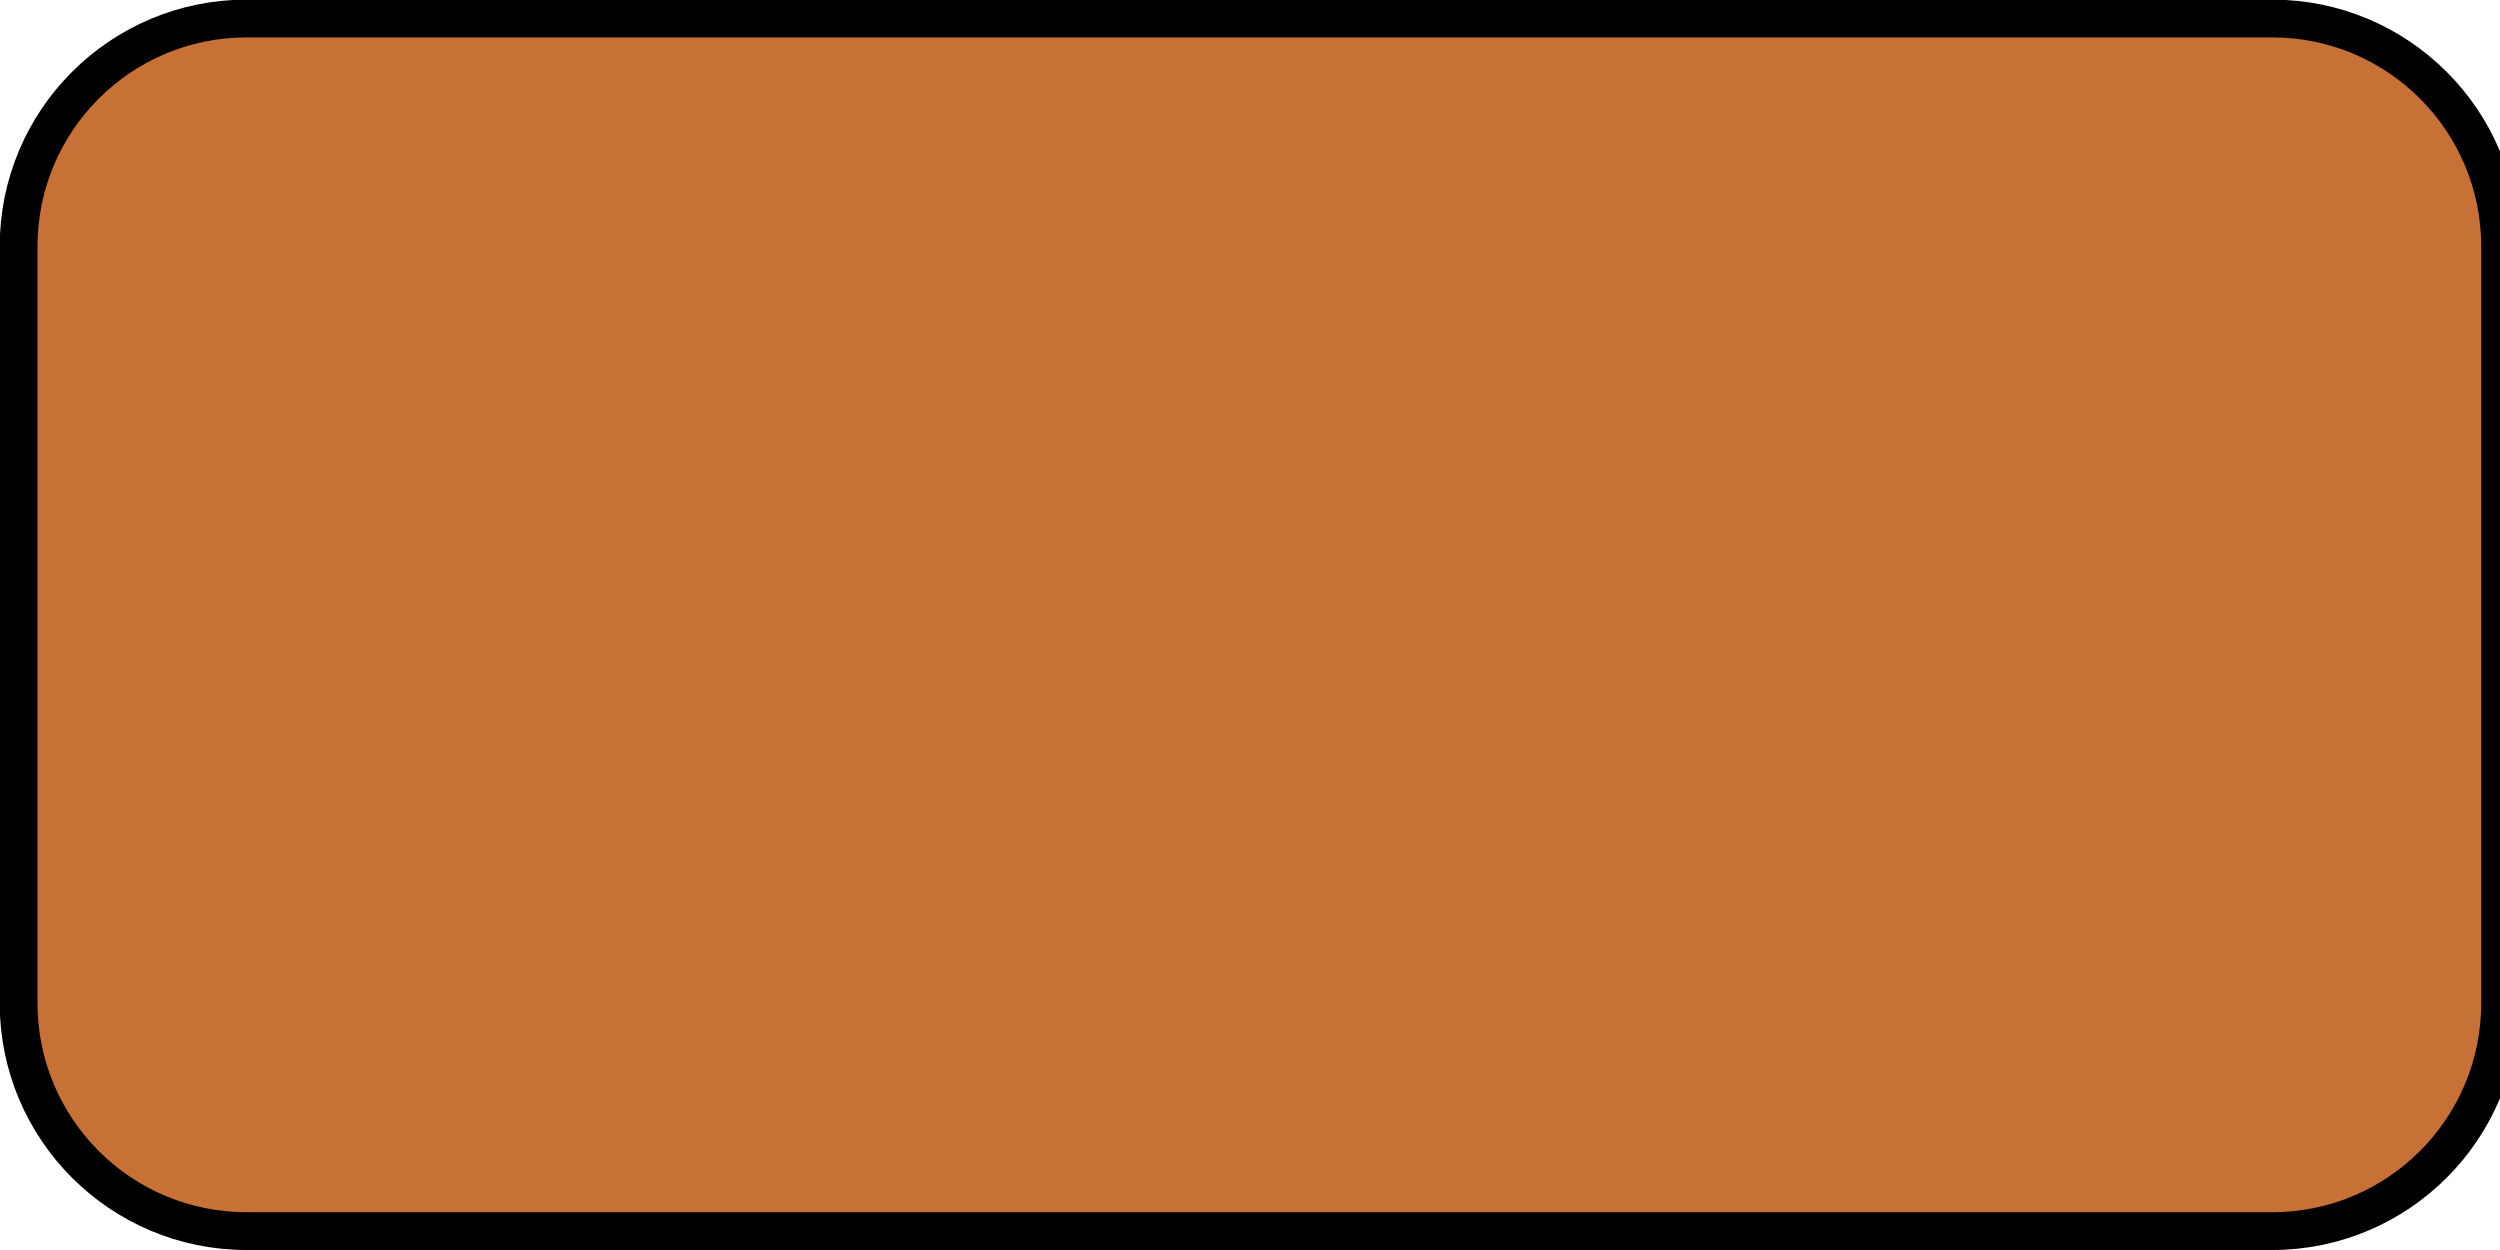
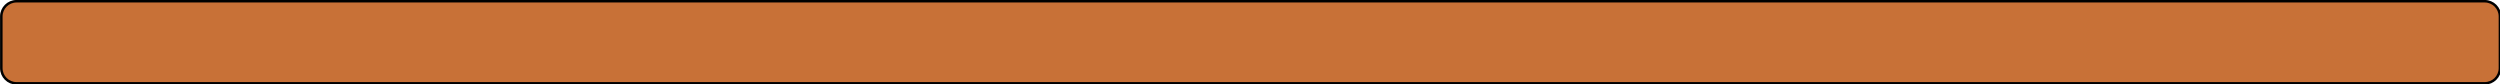
- <svg xmlns="http://www.w3.org/2000/svg" id="svg8" version="1.1" viewBox="0 0 13.229 6.615" height="25" width="50">
+ <svg xmlns="http://www.w3.org/2000/svg" width="750" height="25" viewBox="0 0 198.437 6.615" version="1.1" id="svg8">
  <defs id="defs2">
-     <marker style="overflow:visible" id="Arrow1Mstart" refX="0" refY="0" orient="auto">
-       <path transform="matrix(0.4,0,0,0.4,4,0)" style="fill-rule:evenodd;stroke:#000000;stroke-width:1pt" d="M 0,0 5,-5 -12.5,0 5,5 Z" id="path1005" />
+     <marker orient="auto" refY="0" refX="0" id="Arrow1Mstart" style="overflow:visible">
+       <path id="path1005" d="M 0,0 5,-5 -12.5,0 5,5 Z" style="fill-rule:evenodd;stroke:#000000;stroke-width:1pt" transform="matrix(0.4,0,0,0.4,4,0)" />
    </marker>
-     <marker style="overflow:visible" id="Arrow1Lend" refX="0" refY="0" orient="auto">
-       <path transform="matrix(-0.8,0,0,-0.8,-10,0)" style="fill-rule:evenodd;stroke:#000000;stroke-width:1pt" d="M 0,0 5,-5 -12.5,0 5,5 Z" id="path1002" />
+     <marker orient="auto" refY="0" refX="0" id="Arrow1Lend" style="overflow:visible">
+       <path id="path1002" d="M 0,0 5,-5 -12.5,0 5,5 Z" style="fill-rule:evenodd;stroke:#000000;stroke-width:1pt" transform="matrix(-0.8,0,0,-0.8,-10,0)" />
    </marker>
-     <marker style="overflow:visible" id="marker1271" refX="0" refY="0" orient="auto">
-       <path transform="matrix(0.8,0,0,0.8,10,0)" style="fill-rule:evenodd;stroke:#000000;stroke-width:1pt" d="M 0,0 5,-5 -12.5,0 5,5 Z" id="path1269" />
+     <marker orient="auto" refY="0" refX="0" id="marker1271" style="overflow:visible">
+       <path id="path1269" d="M 0,0 5,-5 -12.5,0 5,5 Z" style="fill-rule:evenodd;stroke:#000000;stroke-width:1pt" transform="matrix(0.8,0,0,0.8,10,0)" />
    </marker>
-     <marker style="overflow:visible" id="Arrow1Lstart" refX="0" refY="0" orient="auto">
-       <path transform="matrix(0.8,0,0,0.8,10,0)" style="fill-rule:evenodd;stroke:#000000;stroke-width:1pt" d="M 0,0 5,-5 -12.5,0 5,5 Z" id="path999" />
+     <marker orient="auto" refY="0" refX="0" id="Arrow1Lstart" style="overflow:visible">
+       <path id="path999" d="M 0,0 5,-5 -12.5,0 5,5 Z" style="fill-rule:evenodd;stroke:#000000;stroke-width:1pt" transform="matrix(0.8,0,0,0.8,10,0)" />
    </marker>
-     <pattern id="EMFhbasepattern" patternUnits="userSpaceOnUse" width="6" height="6" x="0" y="0" />
+     <pattern y="0" x="0" height="6" width="6" patternUnits="userSpaceOnUse" id="EMFhbasepattern" />
  </defs>
  <g id="layer1">
-     <rect style="fill:#c87137;fill-opacity:1;stroke:#000000;stroke-width:0.2;stroke-linecap:round;stroke-linejoin:round;stroke-opacity:1" id="rect982" width="13.132" height="6.417" x="0.098" y="0.098" ry="1.206" />
+     <rect ry="1.206" y="0.098" x="0.098" height="6.517" width="198.34" id="rect982" style="fill:#c87137;fill-opacity:1;stroke:#000000;stroke-width:0.2;stroke-linecap:round;stroke-linejoin:round;stroke-opacity:1" />
  </g>
</svg>
